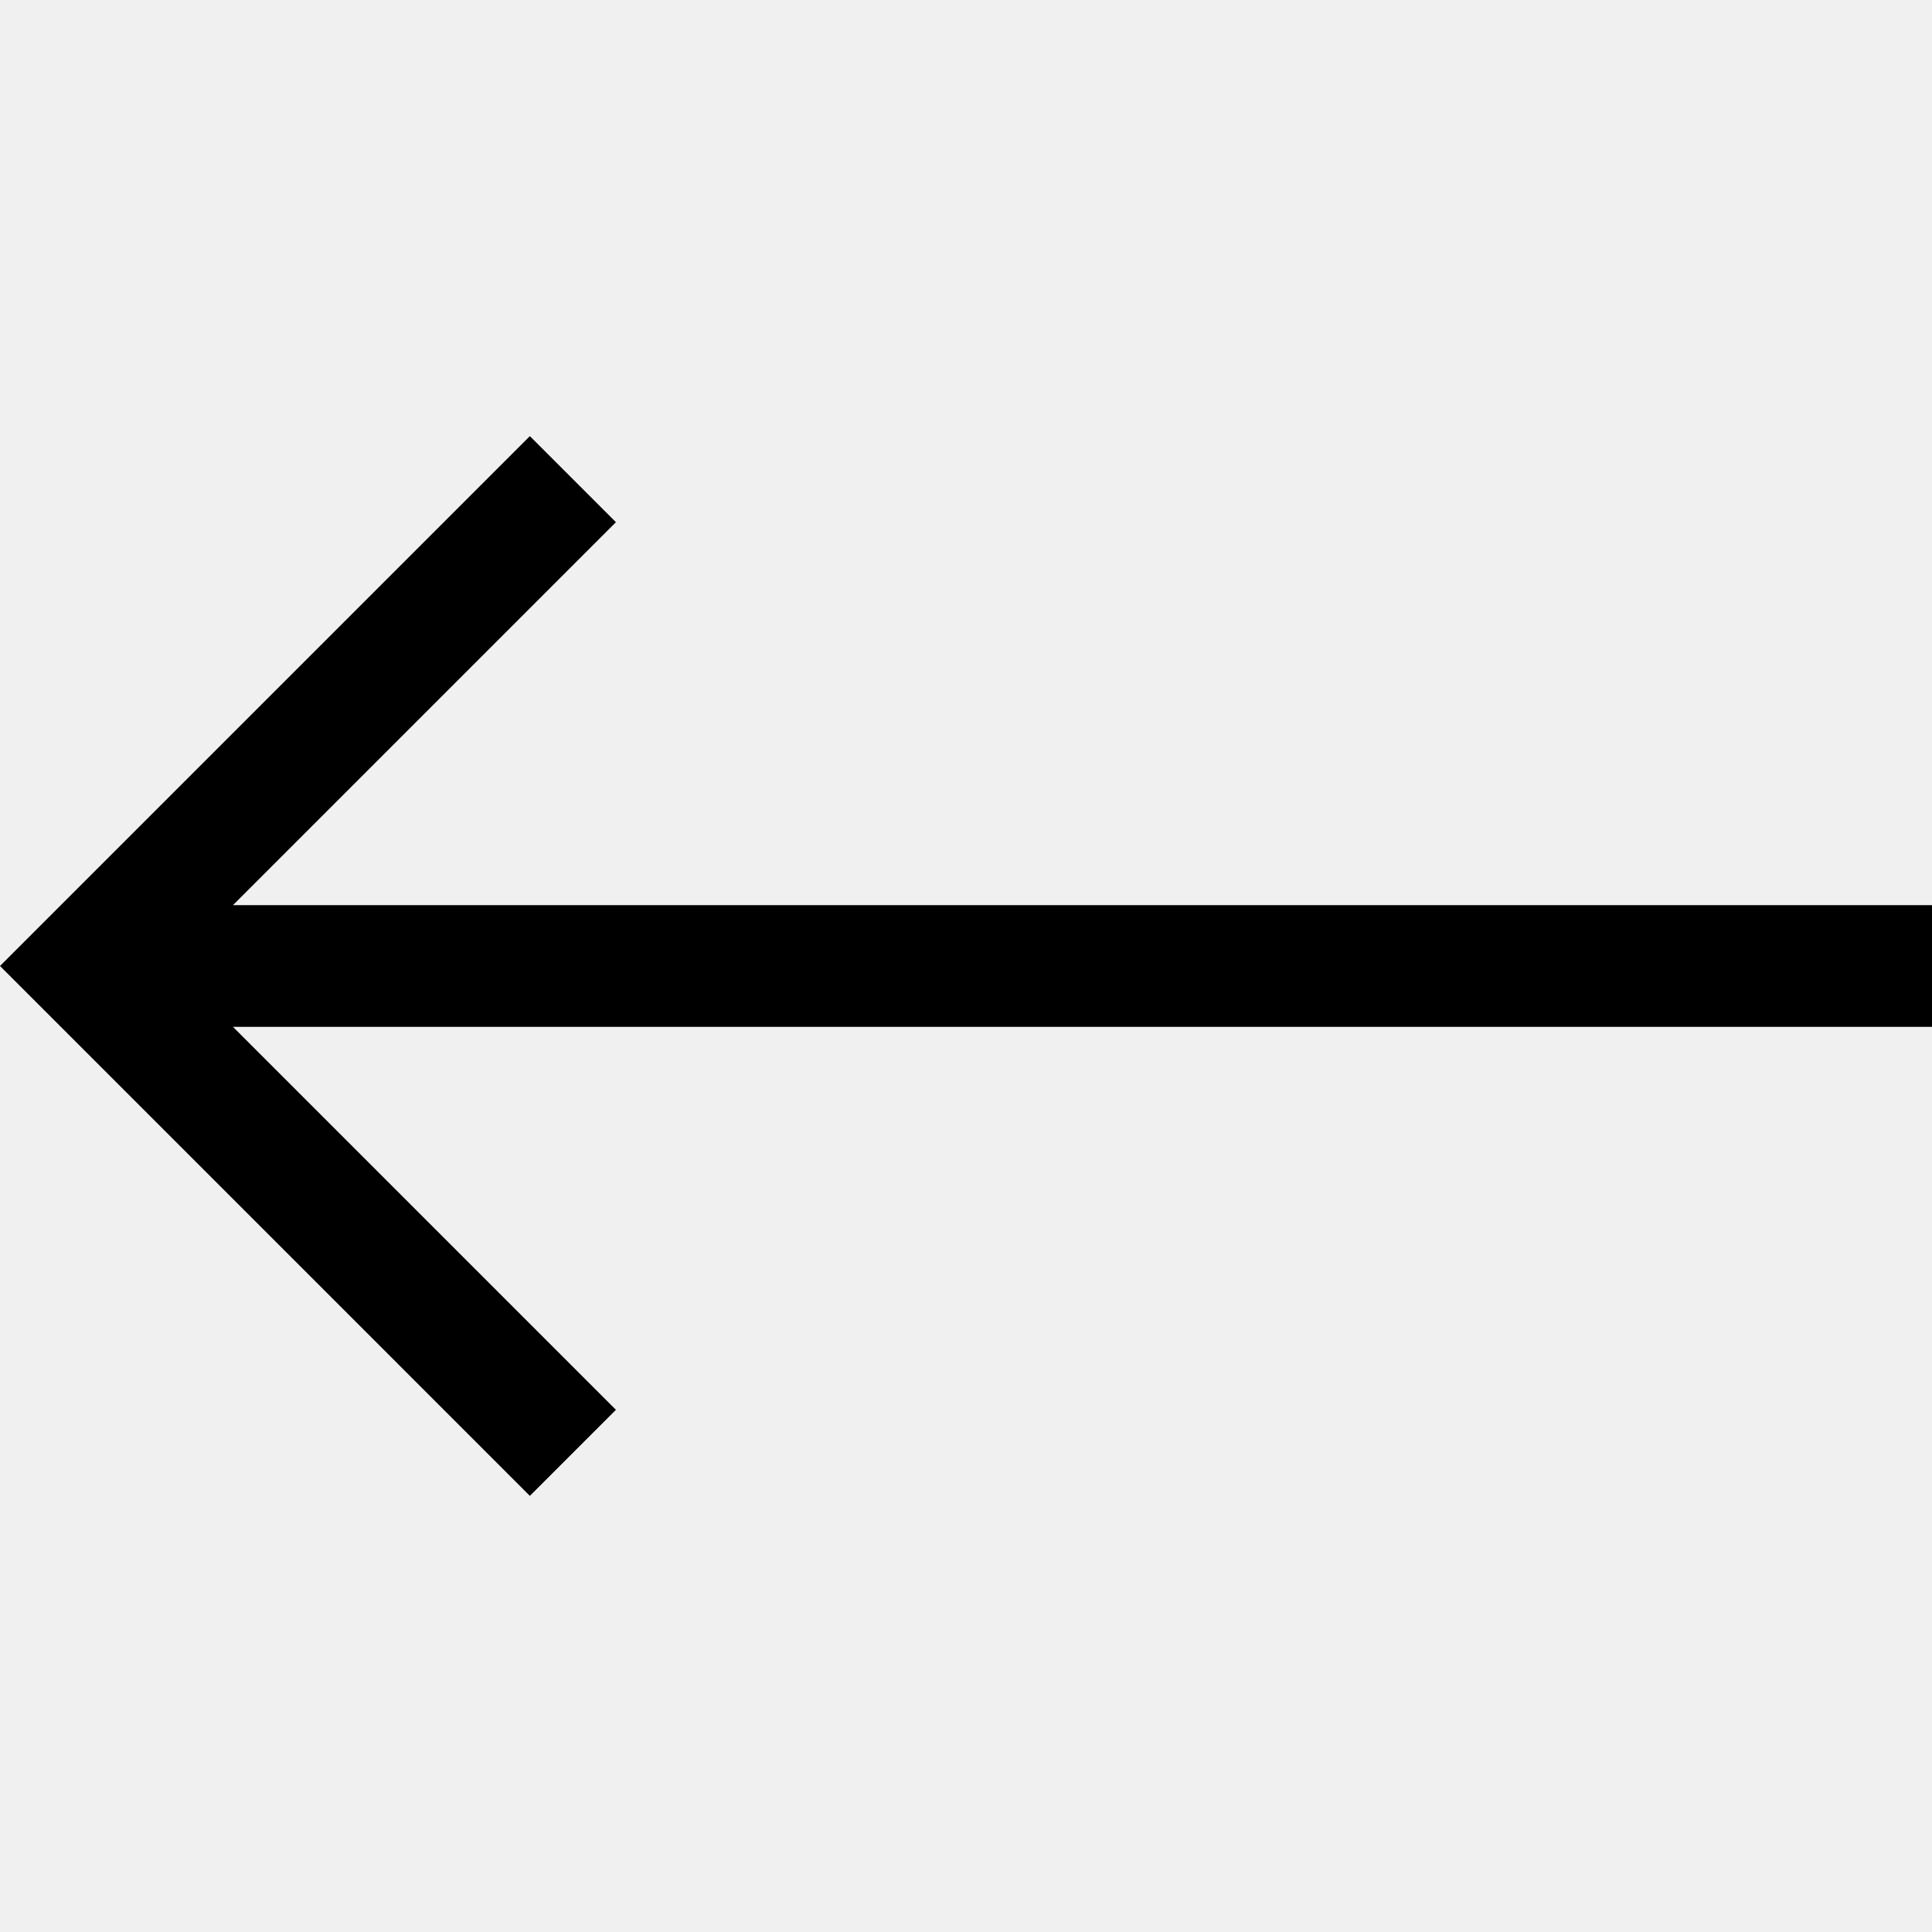
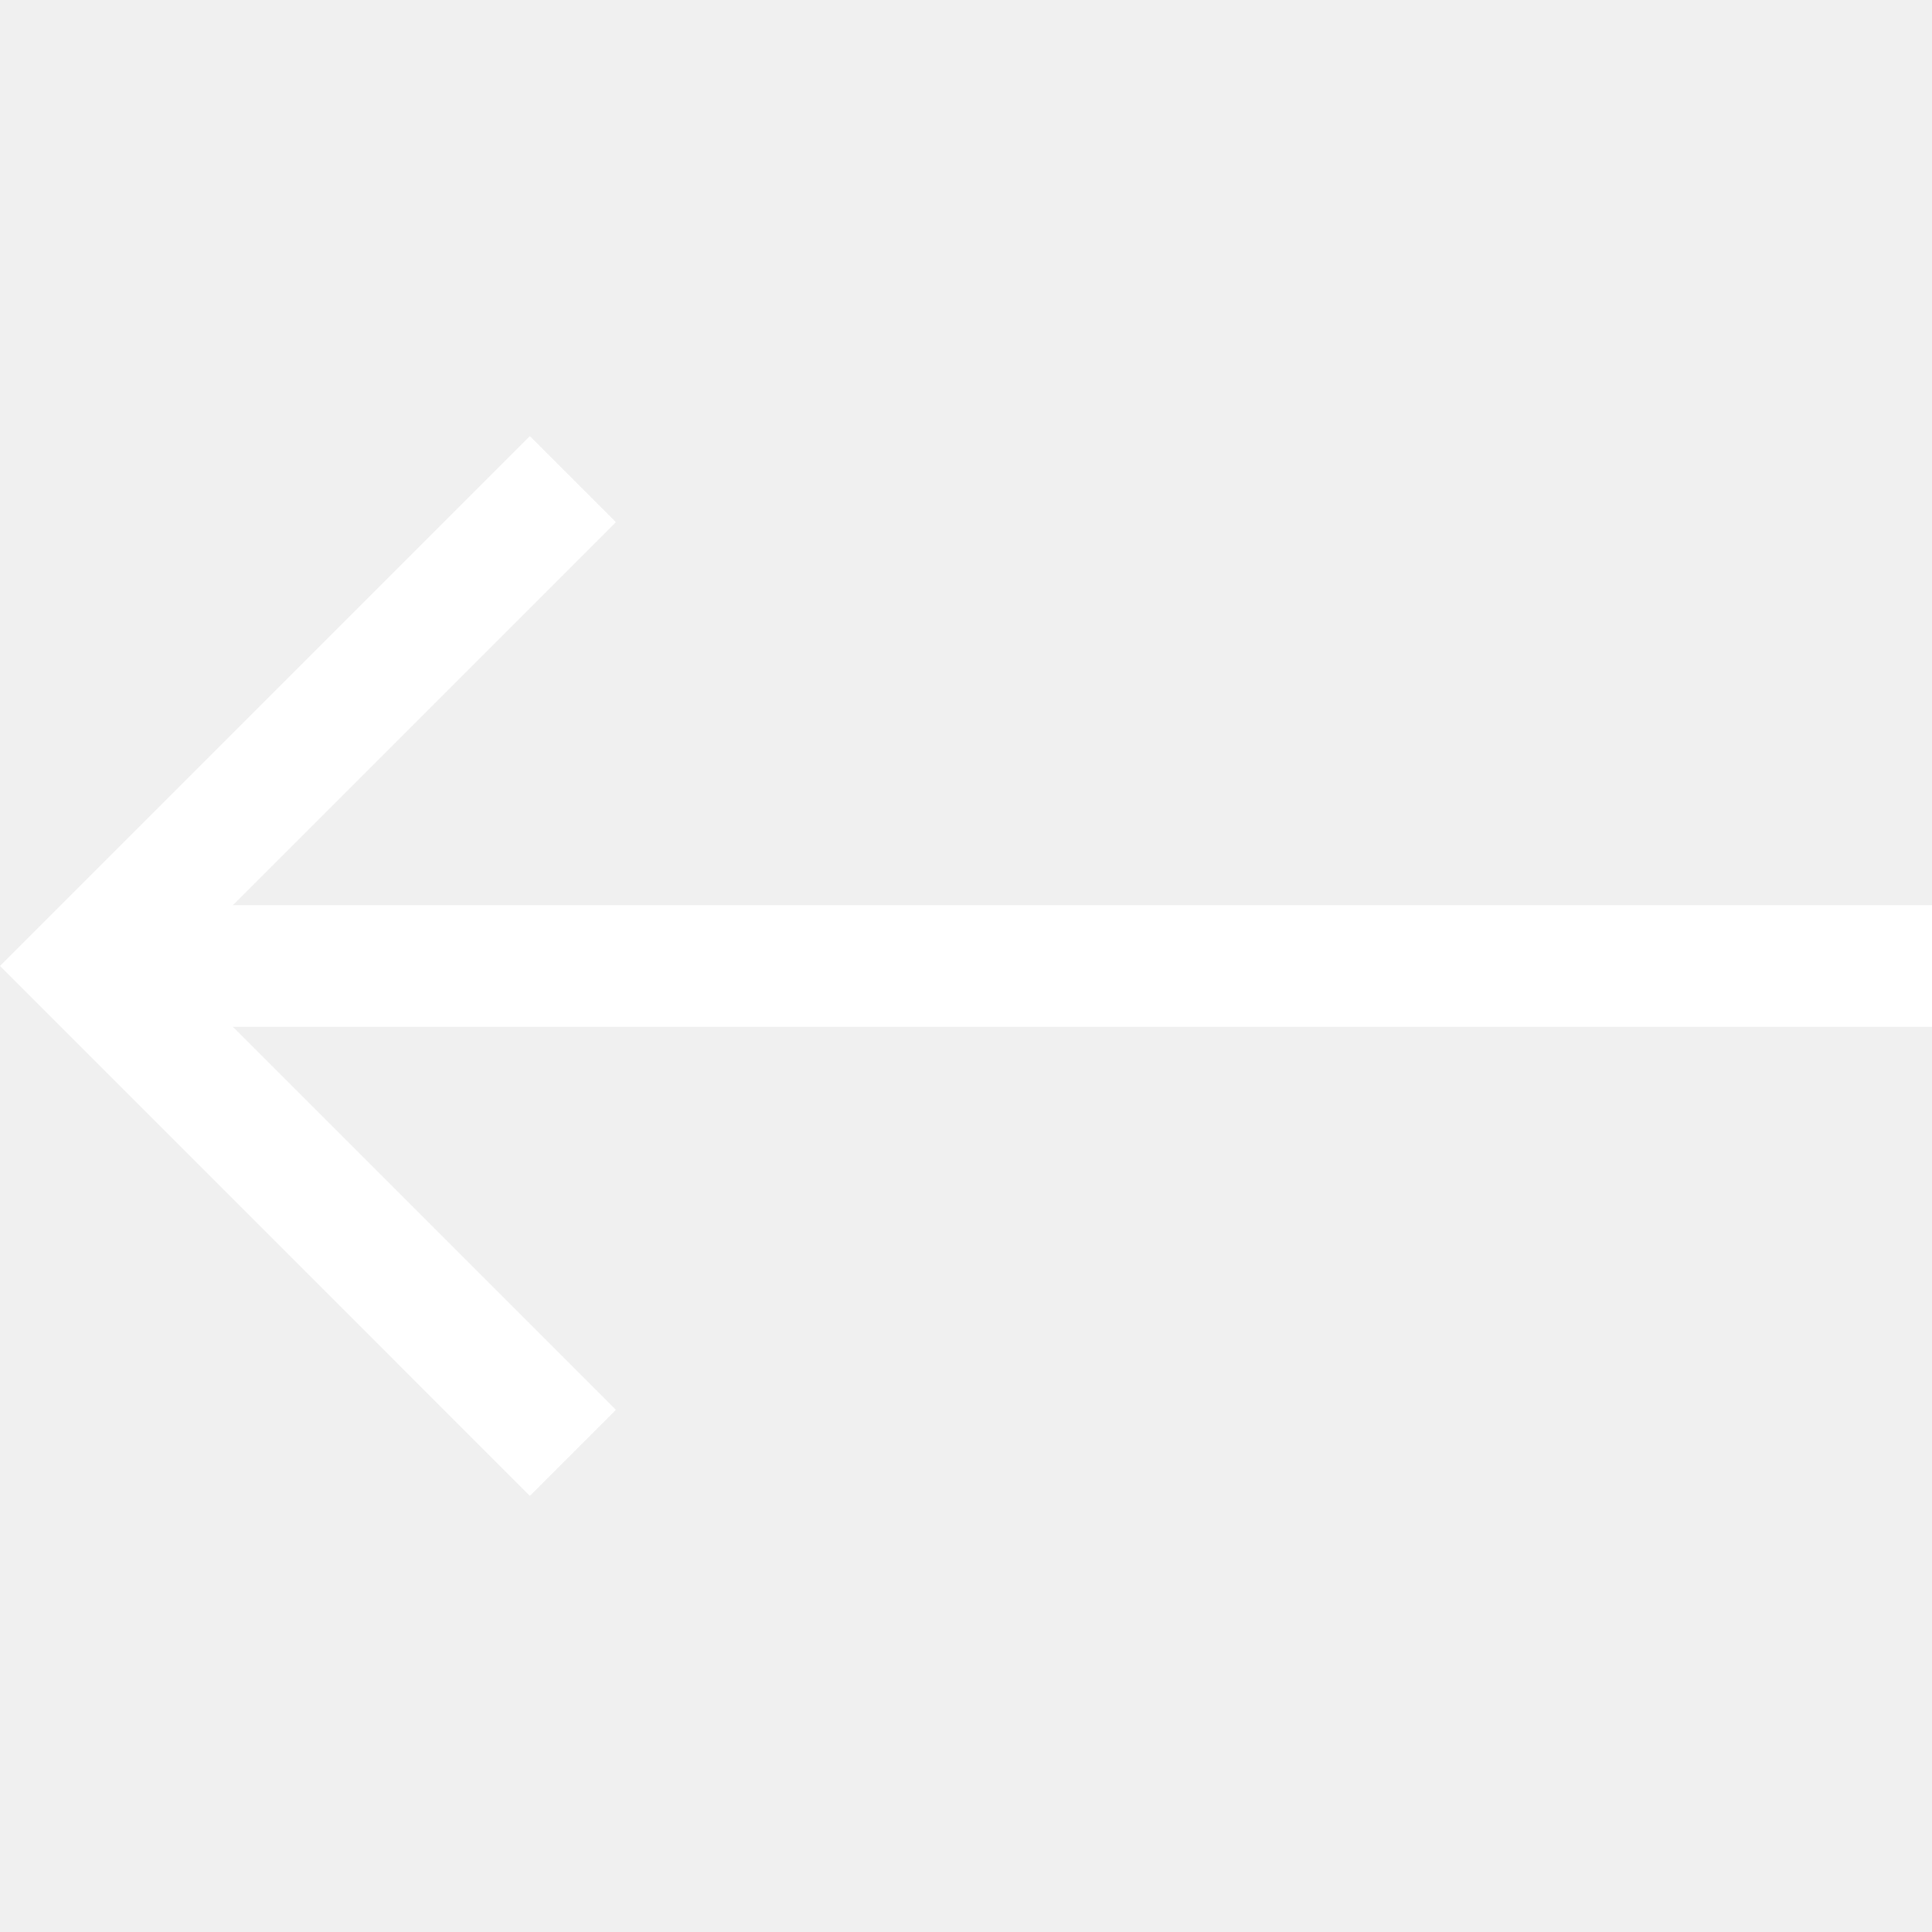
- <svg xmlns="http://www.w3.org/2000/svg" fill="#000000" height="800px" width="800px" version="1.1" id="Layer_1" viewBox="0 0 476.213 476.213" xml:space="preserve">
-   <polygon points="476.213,223.107 57.427,223.107 151.82,128.713 130.607,107.5 0,238.106 130.607,368.714 151.82,347.5   57.427,253.107 476.213,253.107 " />
+ <svg xmlns="http://www.w3.org/2000/svg" fill="#ffffff" height="800px" width="800px" version="1.1" id="Layer_1" viewBox="0 0 476.213 476.213" xml:space="preserve">
+   <polygon points="476.213,223.107 57.427,223.107 151.82,128.713 130.607,107.5 0,238.106 130.607,368.714 151.82,347.5   57.427,253.107 476.213,253.107 " fill="#ffffff" />
</svg>
